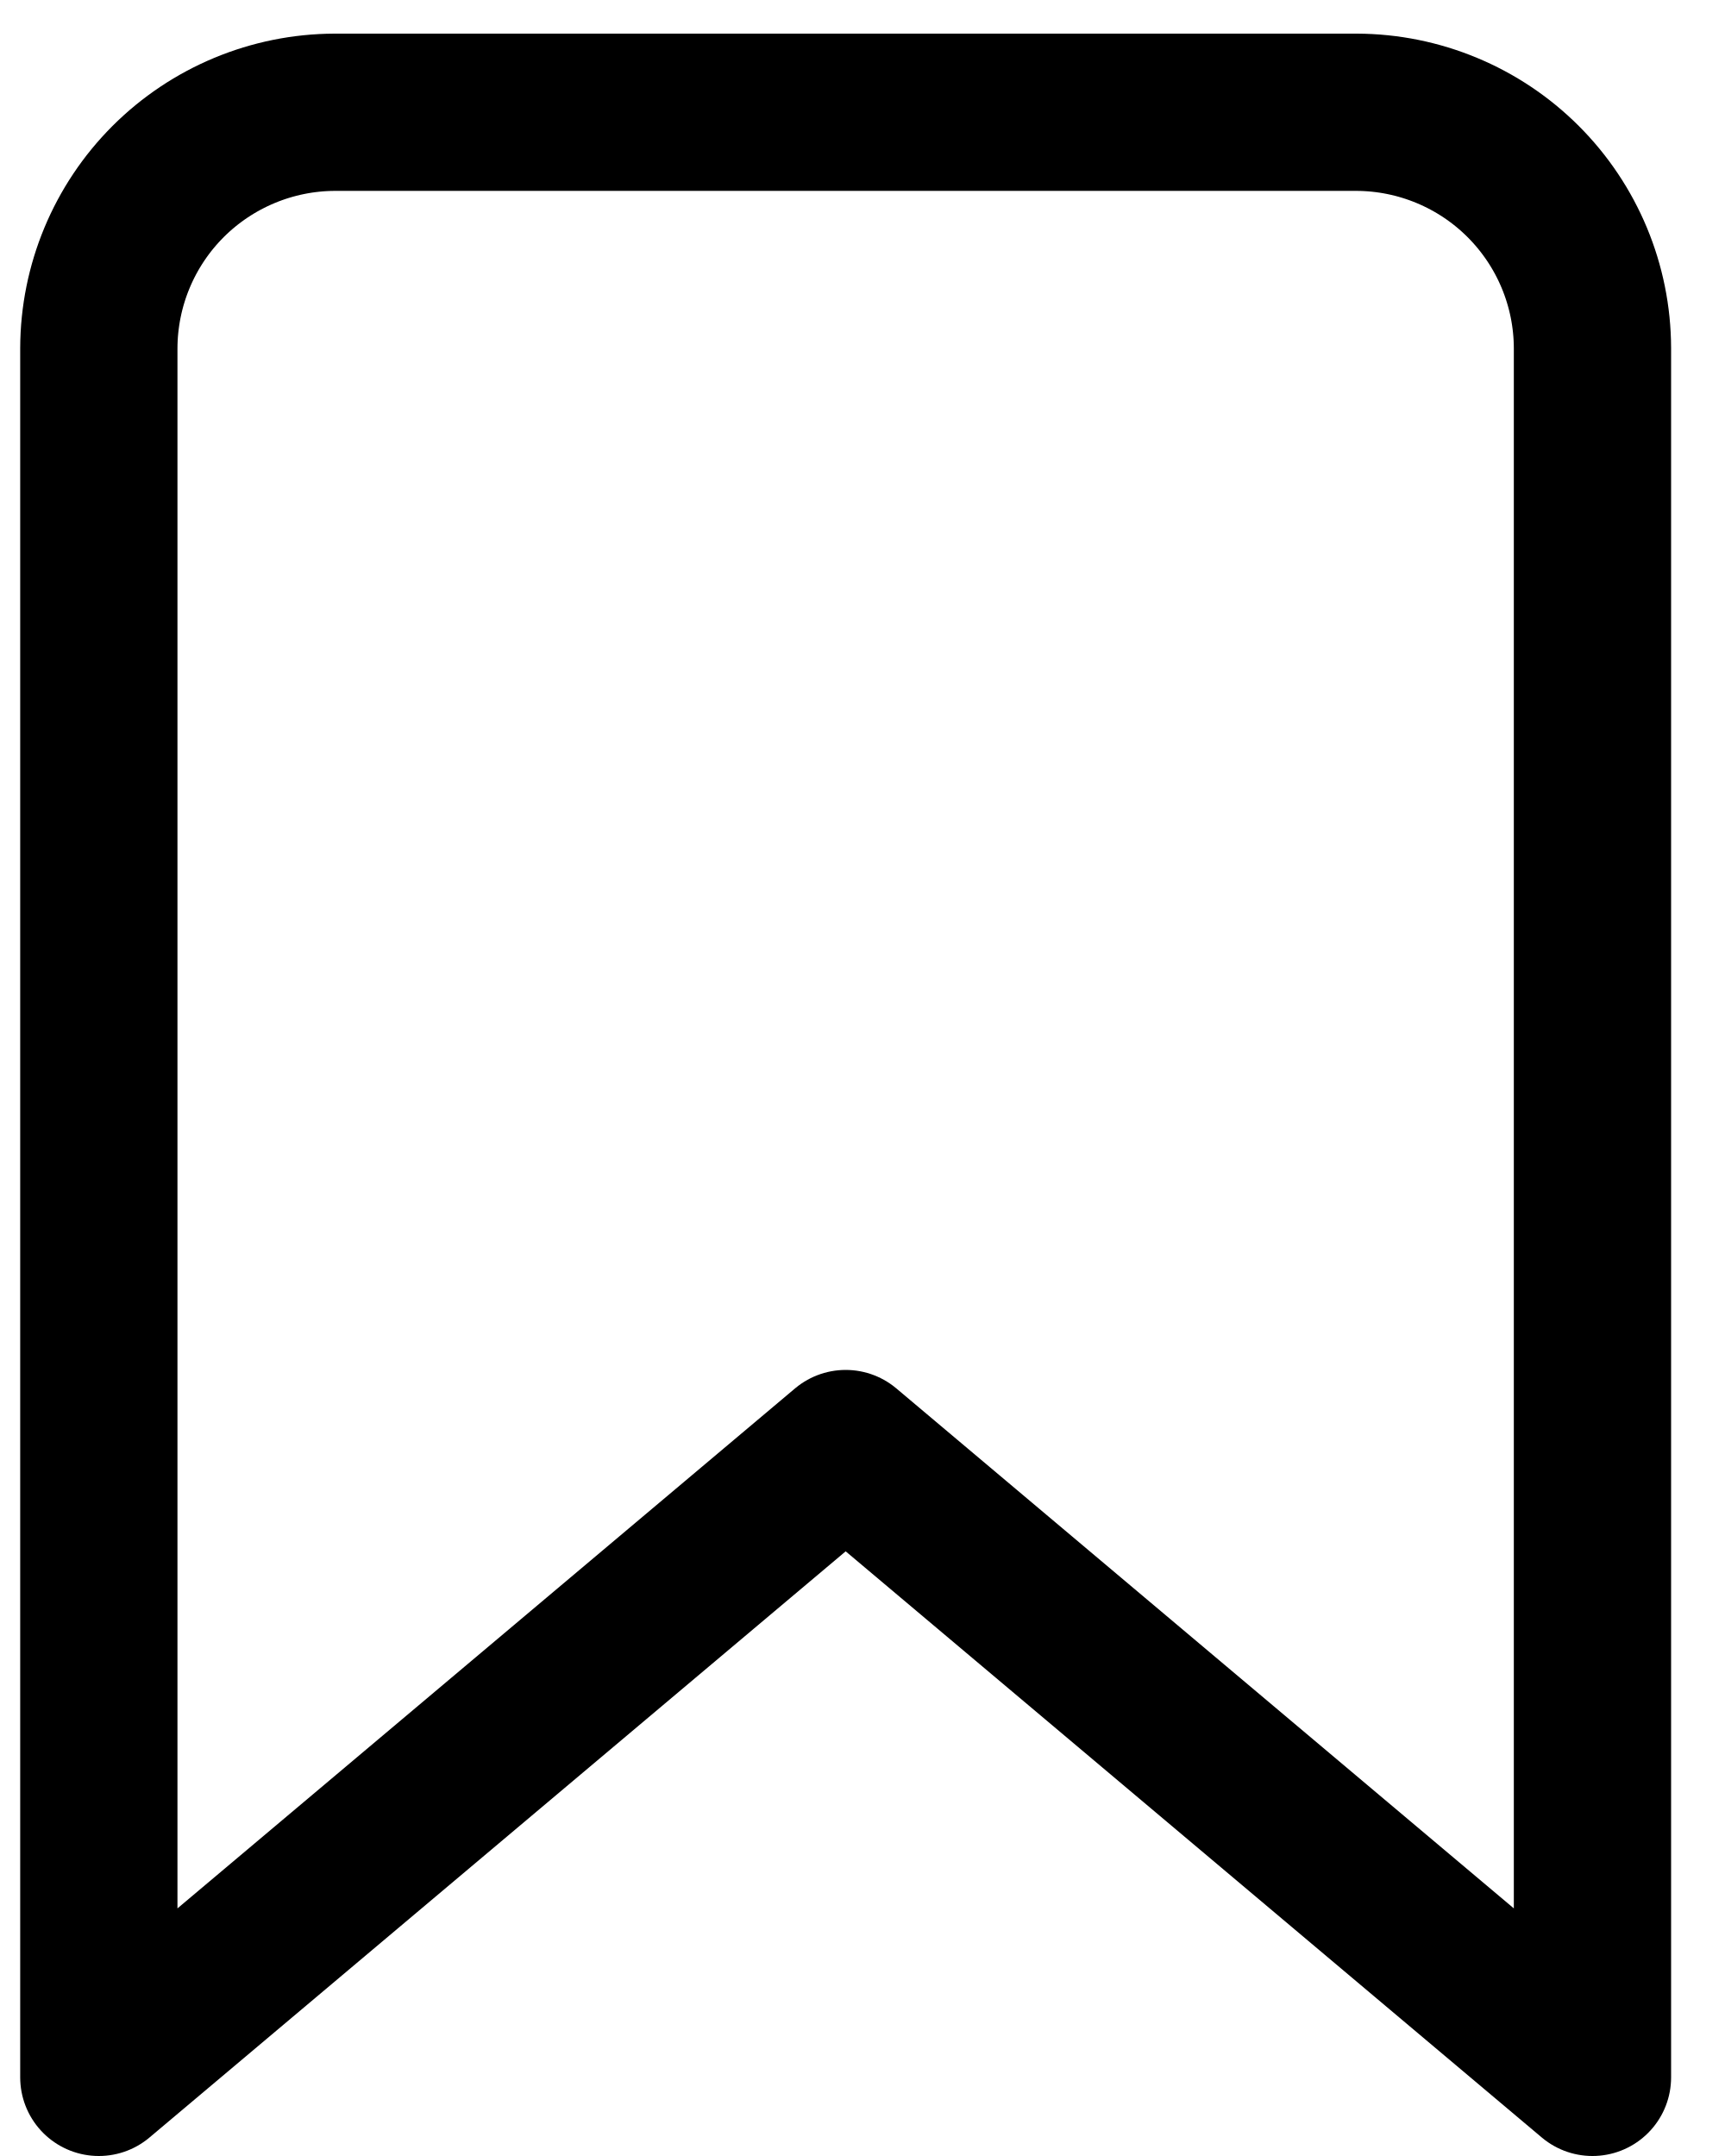
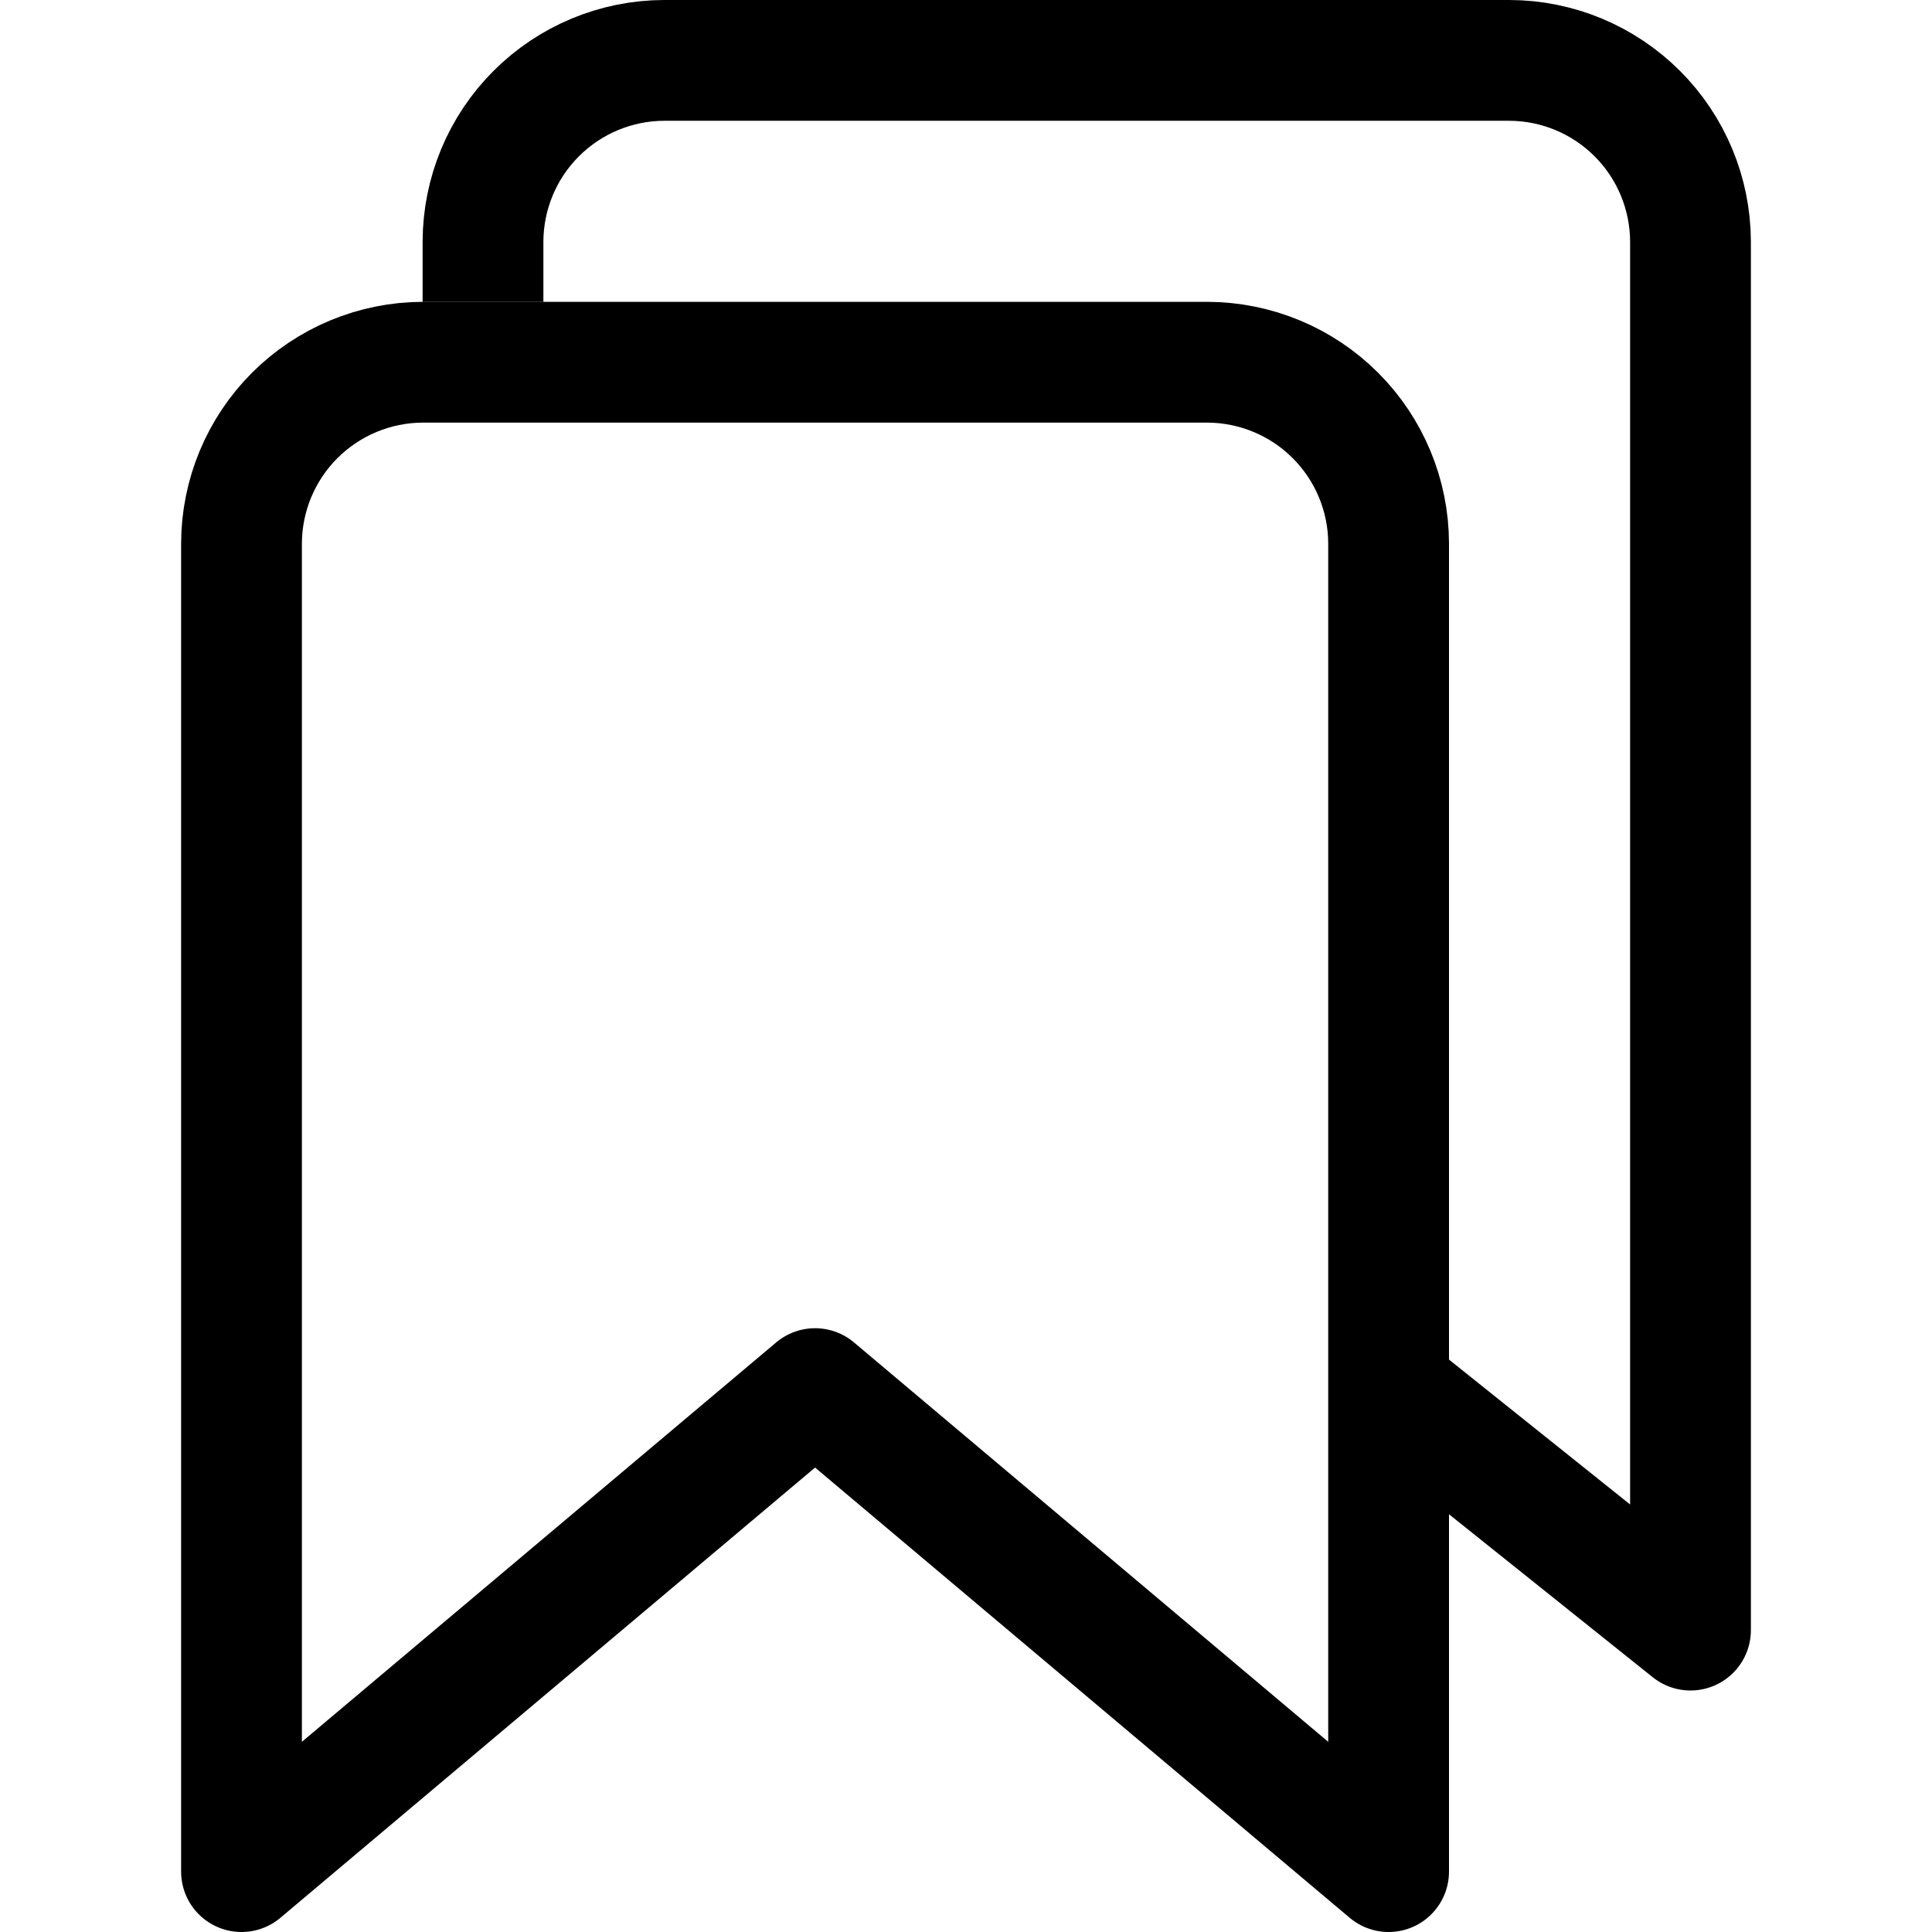
- <svg xmlns="http://www.w3.org/2000/svg" width="24" height="30" viewBox="0 0 24 30" fill="none">
-   <path d="M18.875 1.562H4.656C3.787 1.565 2.954 1.912 2.339 2.526C1.724 3.141 1.378 3.974 1.375 4.844V28.906L11.766 20.156L22.156 28.906V4.844C22.154 3.974 21.807 3.141 21.192 2.526C20.578 1.912 19.744 1.565 18.875 1.562Z" stroke="black" stroke-width="2.188" stroke-linejoin="round" />
+ <svg xmlns="http://www.w3.org/2000/svg" width="35" height="35" viewBox="0 0 35 35" fill="none">
+   <path d="M8.75 5.469V4.375C8.753 3.506 9.099 2.672 9.714 2.058C10.329 1.443 11.162 1.096 12.031 1.094H27.344C28.213 1.096 29.046 1.443 29.661 2.058C30.276 2.672 30.622 3.506 30.625 4.375V29.531L25.156 25.156" stroke="black" stroke-width="2.188" stroke-linejoin="round" />
+   <path d="M21.875 6.562H7.656C6.787 6.565 5.954 6.912 5.339 7.526C4.724 8.141 4.378 8.974 4.375 9.844V33.906L14.766 25.156L25.156 33.906V9.844C25.154 8.974 24.807 8.141 24.192 7.526C23.578 6.912 22.744 6.565 21.875 6.562Z" stroke="black" stroke-width="2.188" stroke-linejoin="round" />
</svg>
